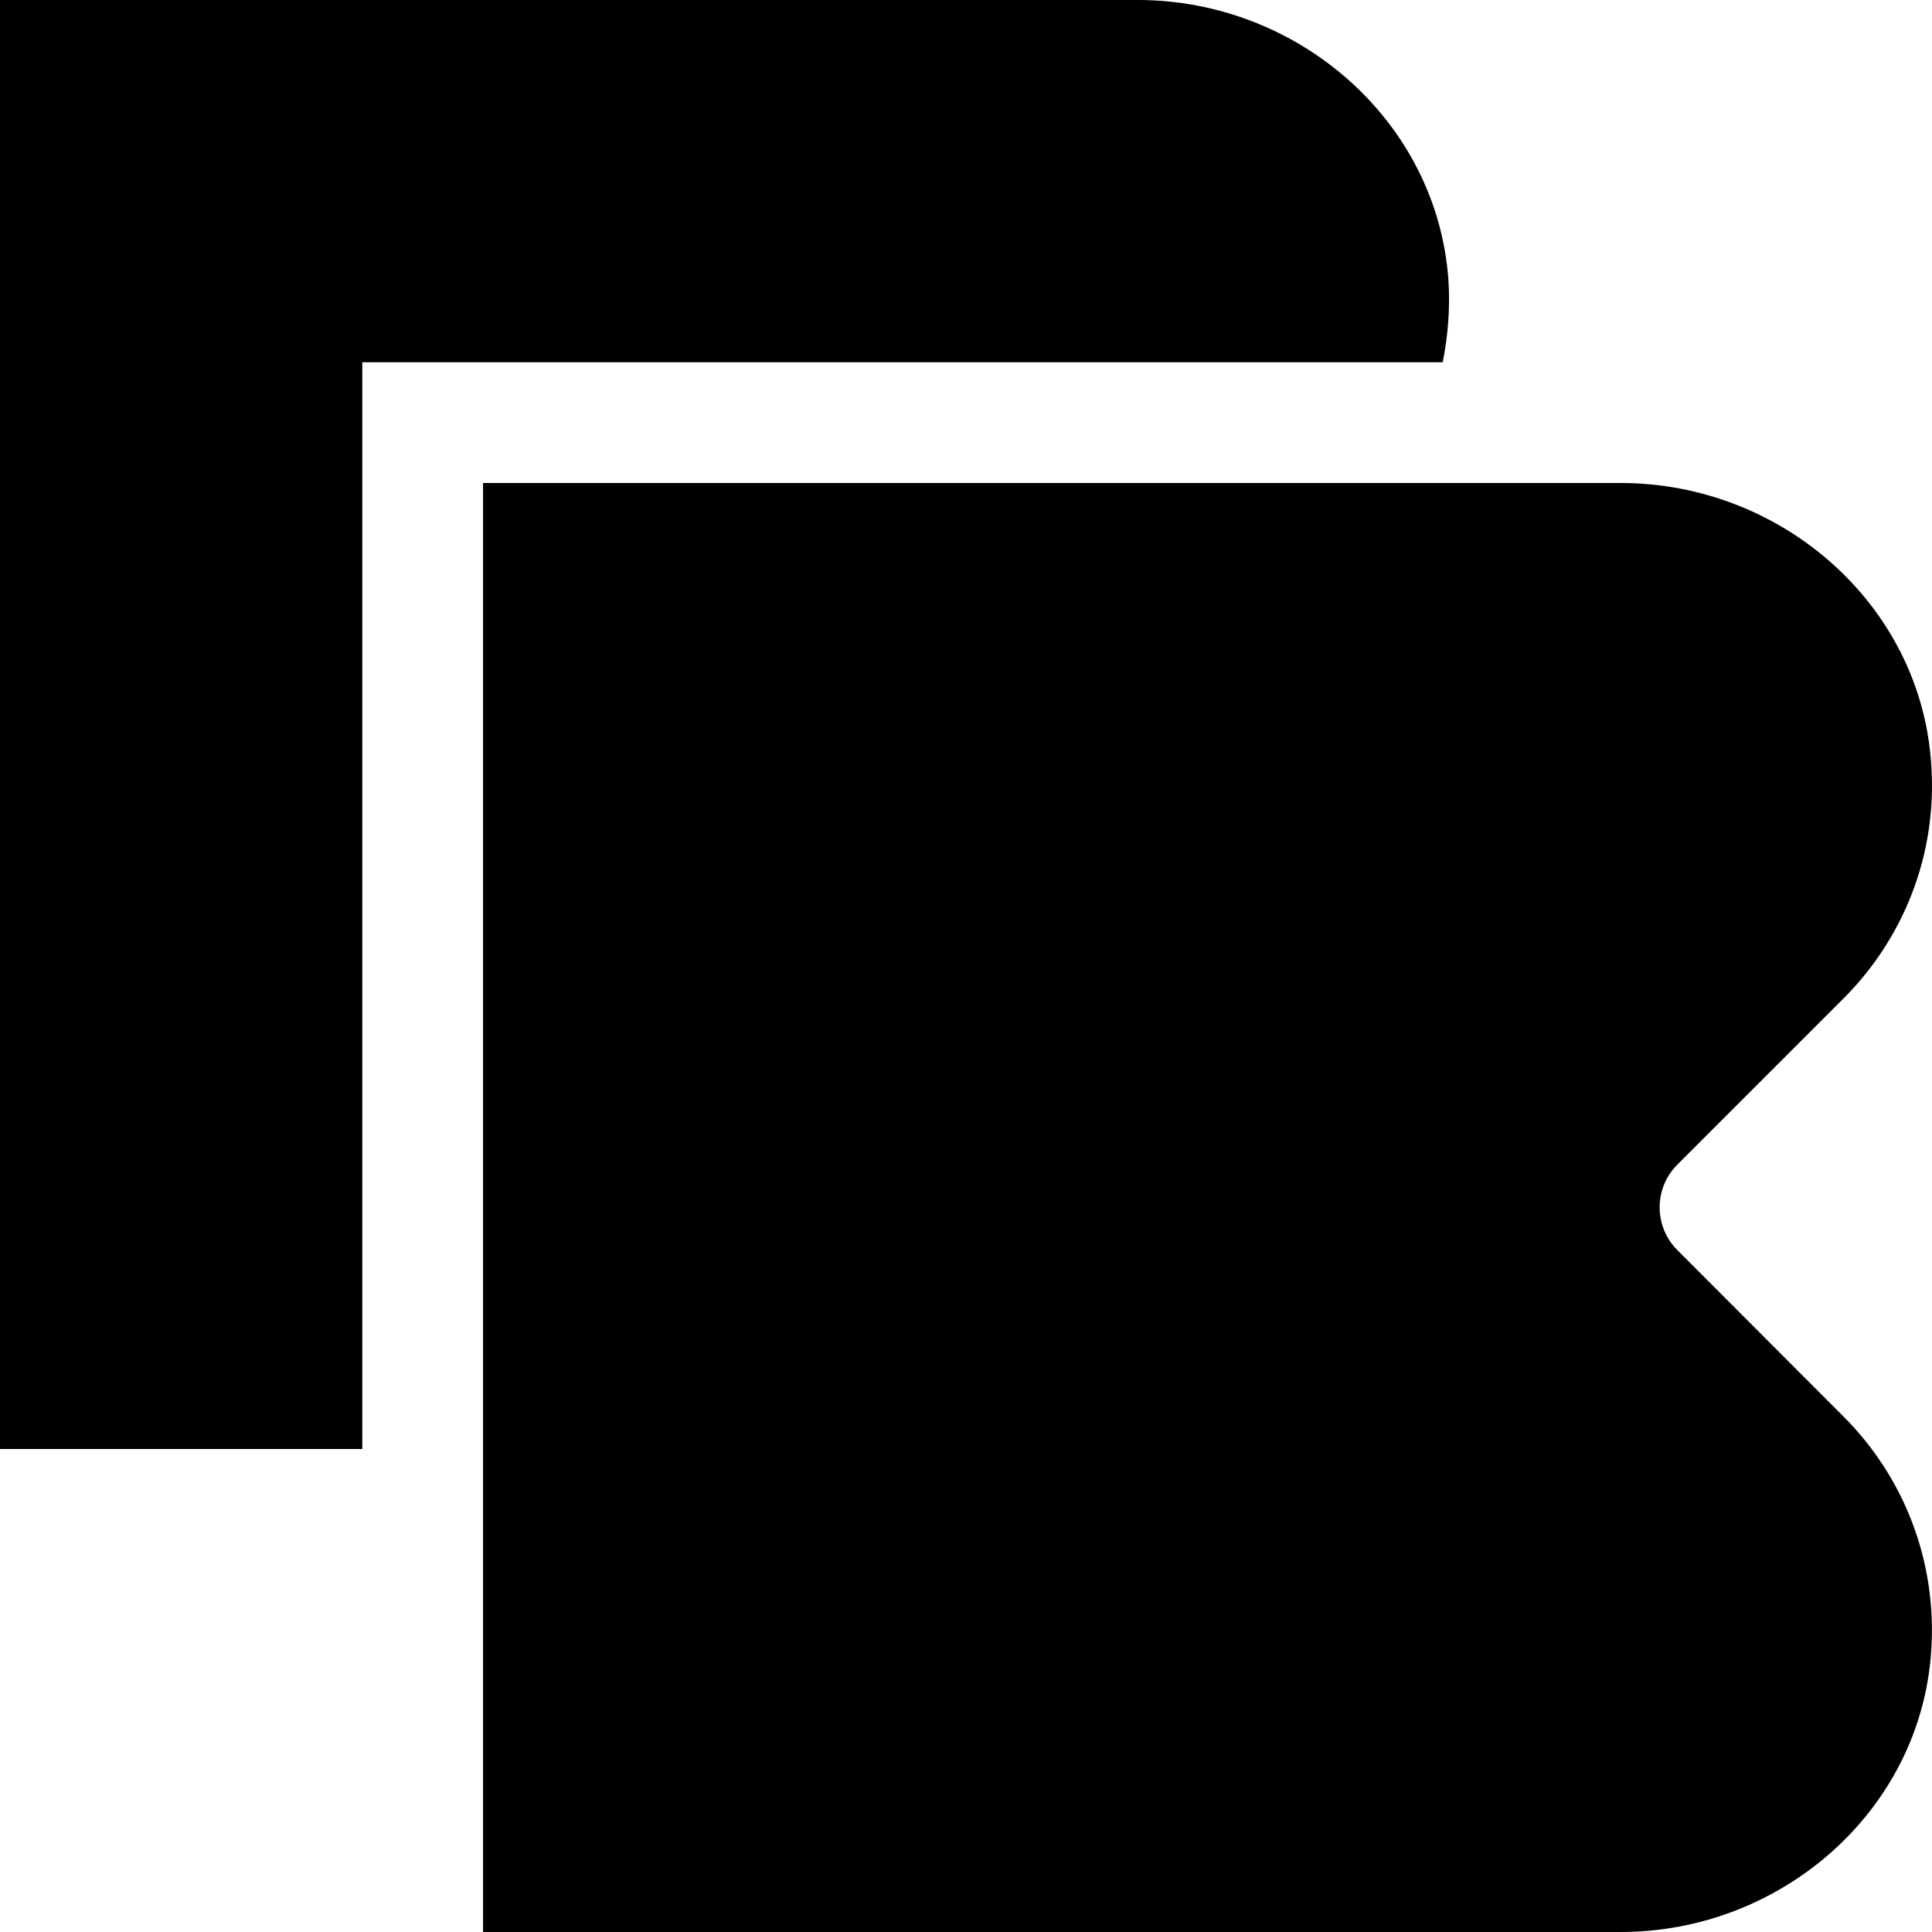
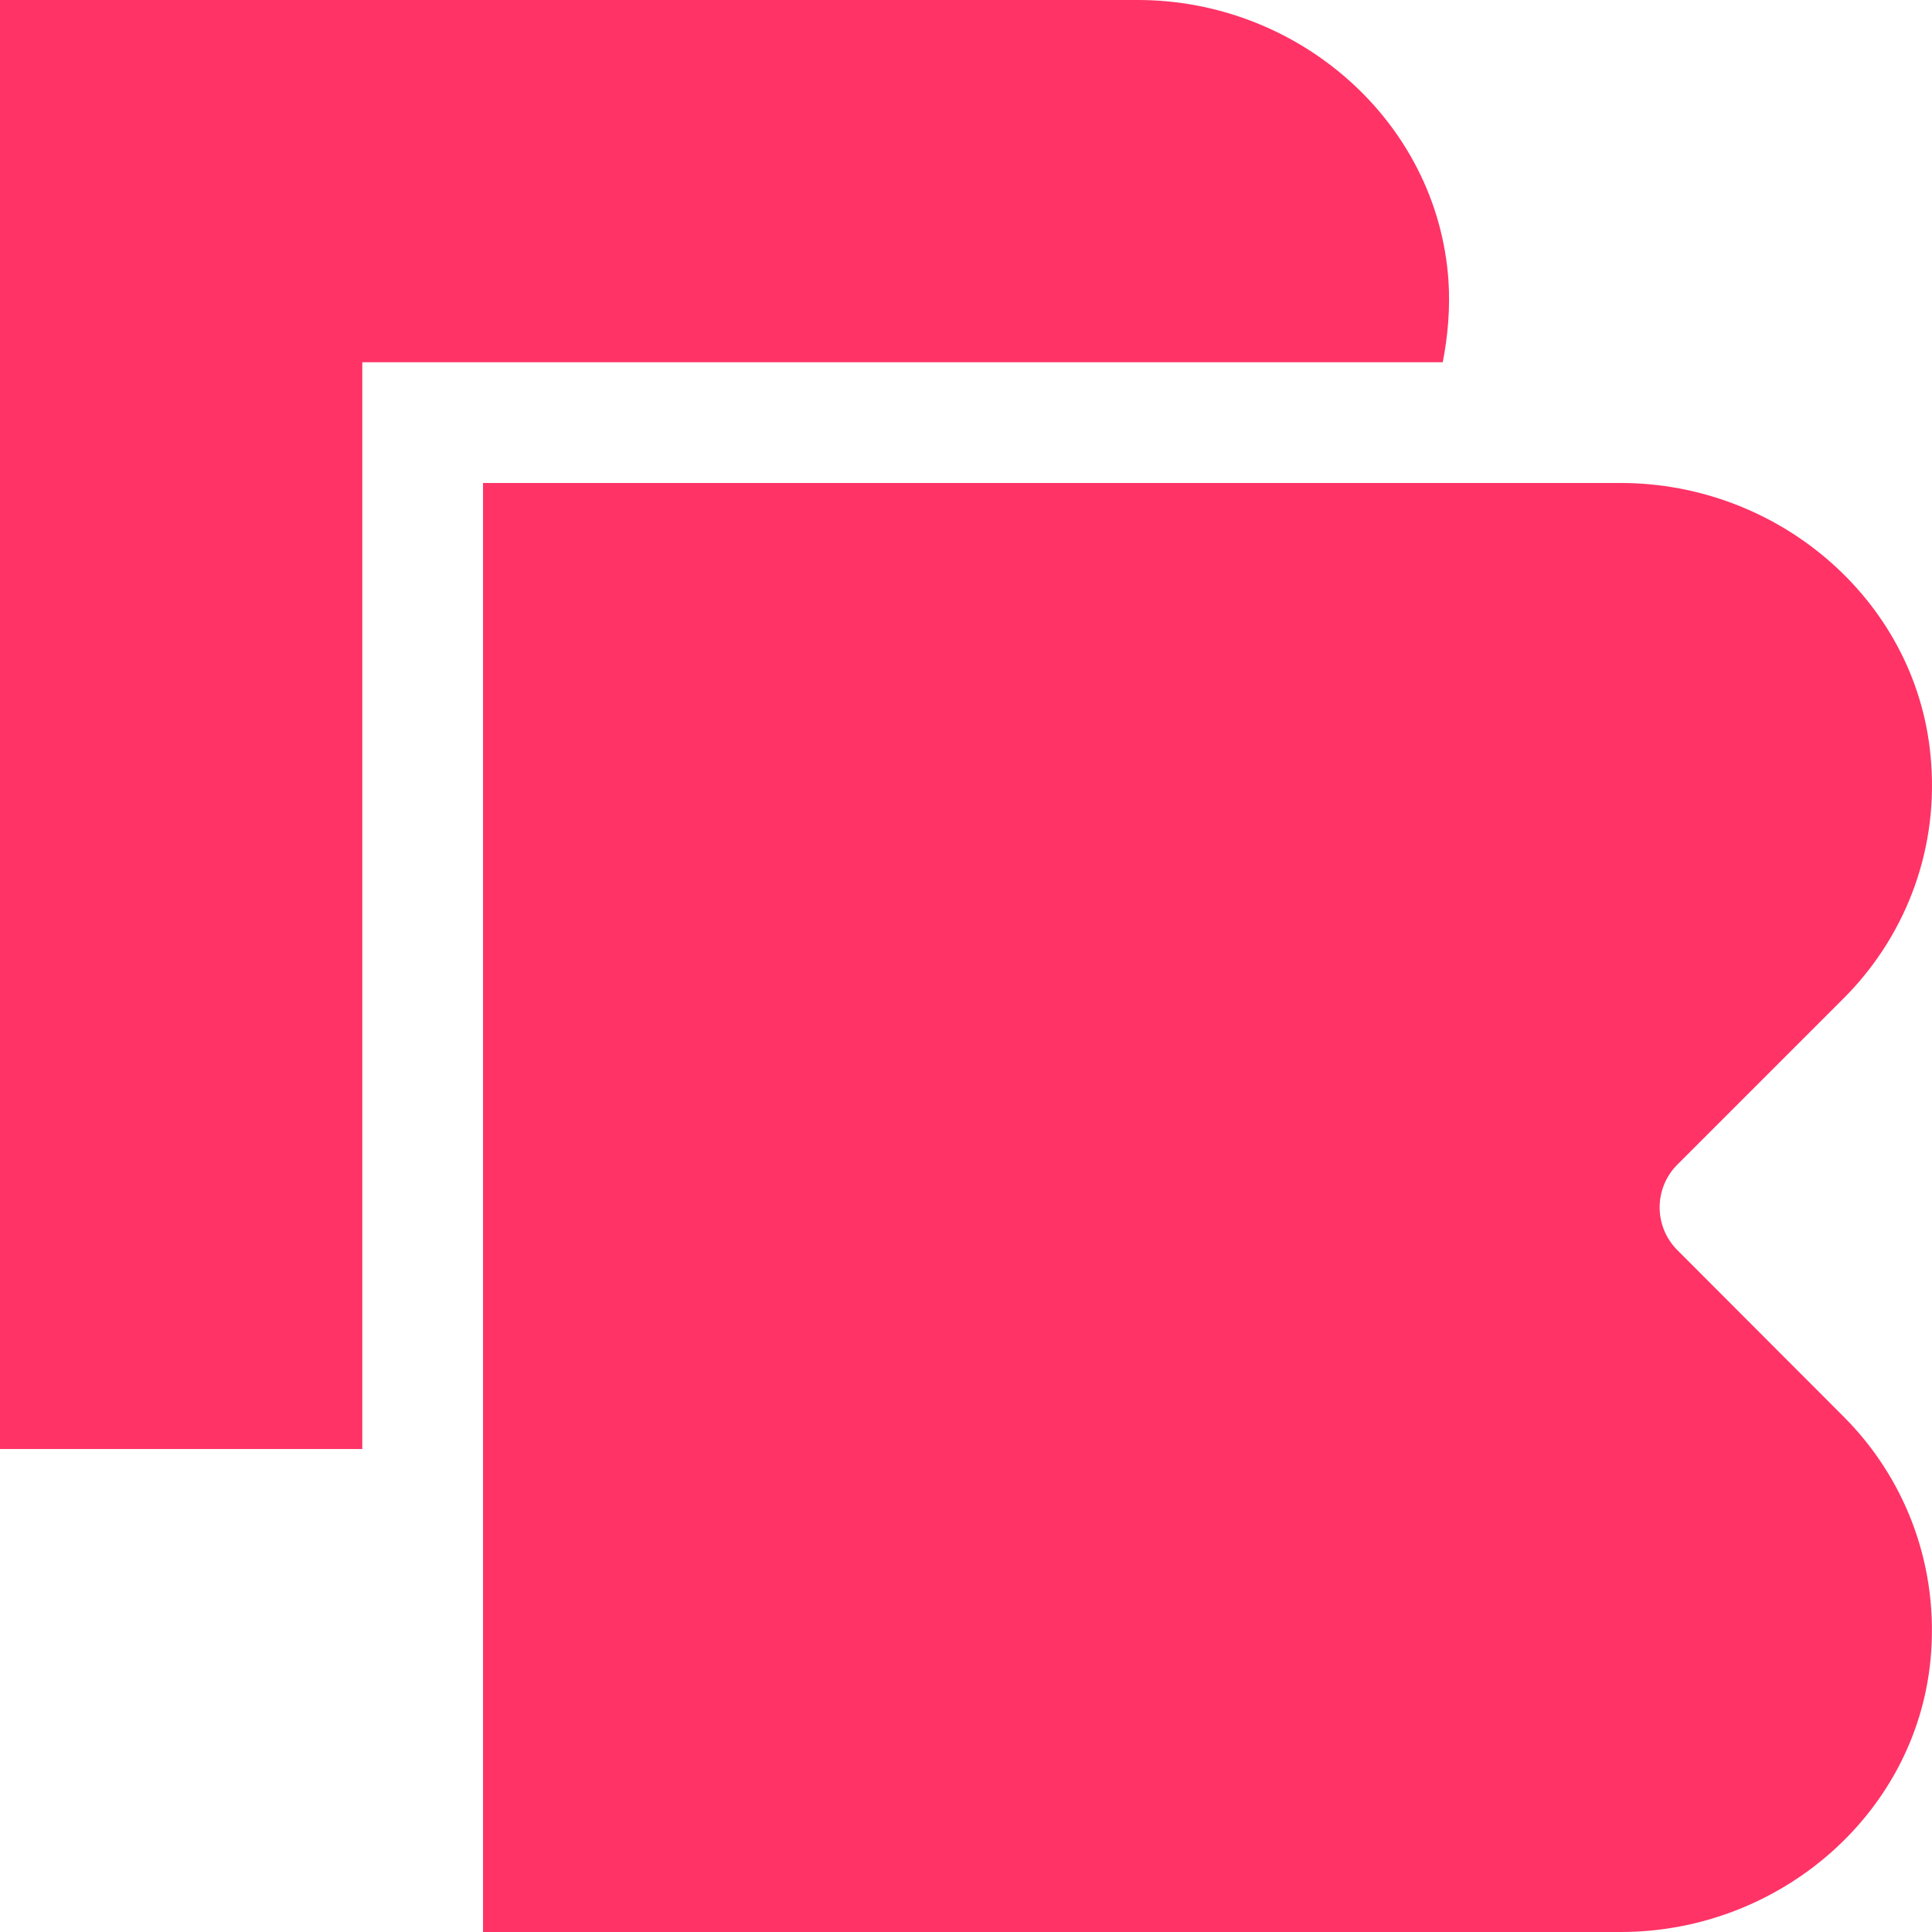
<svg xmlns="http://www.w3.org/2000/svg" width="50" height="50" viewBox="0 0 50 50" fill="none">
-   <path d="M43.409 32.352C42.799 31.742 42.799 30.75 43.409 30.141L47.714 25.836C49.245 24.305 50.151 22.133 49.979 19.758C49.698 15.625 46.088 12.5 41.947 12.5H12.501V50H41.947C46.088 50 49.698 46.875 49.979 42.742C50.143 40.367 49.245 38.195 47.714 36.664L43.409 32.352ZM37.486 7.258C37.197 3.125 33.588 0 29.447 0H0V37.5H9.376V9.375H37.338C37.471 8.695 37.533 7.984 37.486 7.258Z" fill="#000" />
+   <path d="M43.409 32.352C42.799 31.742 42.799 30.75 43.409 30.141L47.714 25.836C49.245 24.305 50.151 22.133 49.979 19.758C49.698 15.625 46.088 12.5 41.947 12.5H12.501V50H41.947C46.088 50 49.698 46.875 49.979 42.742C50.143 40.367 49.245 38.195 47.714 36.664L43.409 32.352ZM37.486 7.258C37.197 3.125 33.588 0 29.447 0H0V37.5H9.376V9.375H37.338C37.471 8.695 37.533 7.984 37.486 7.258Z" fill="#ff3366" />
</svg>
